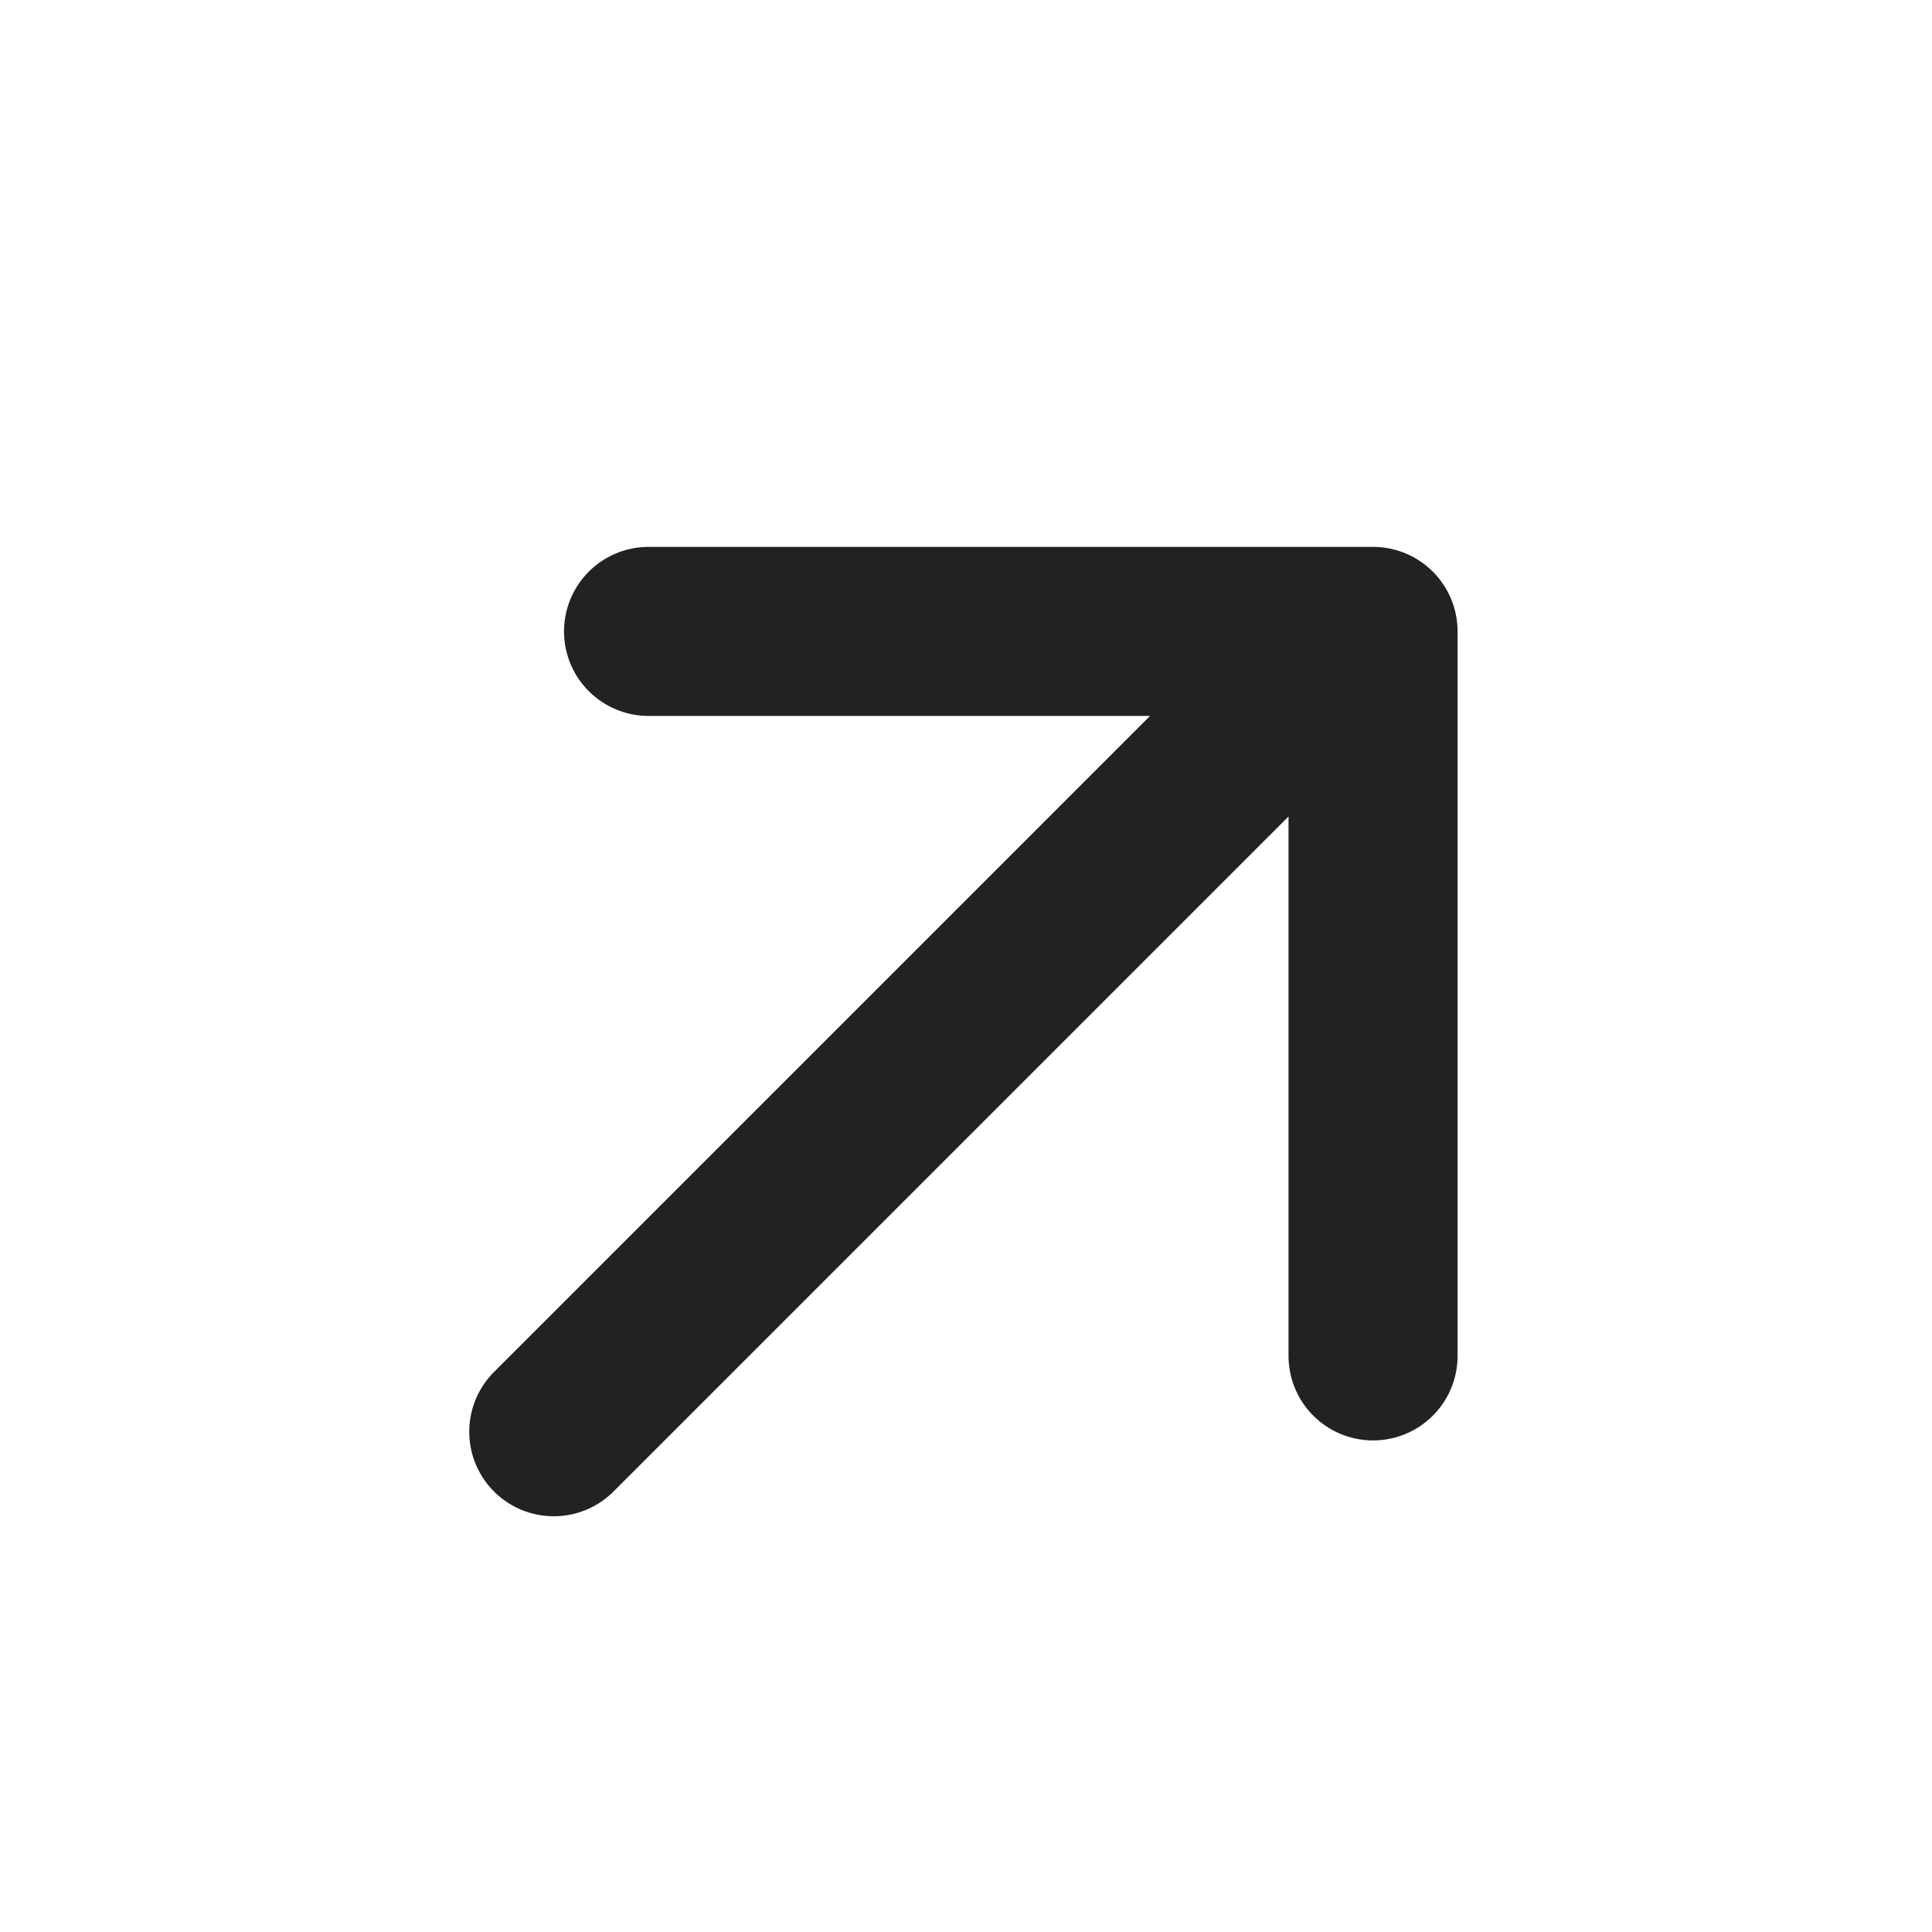
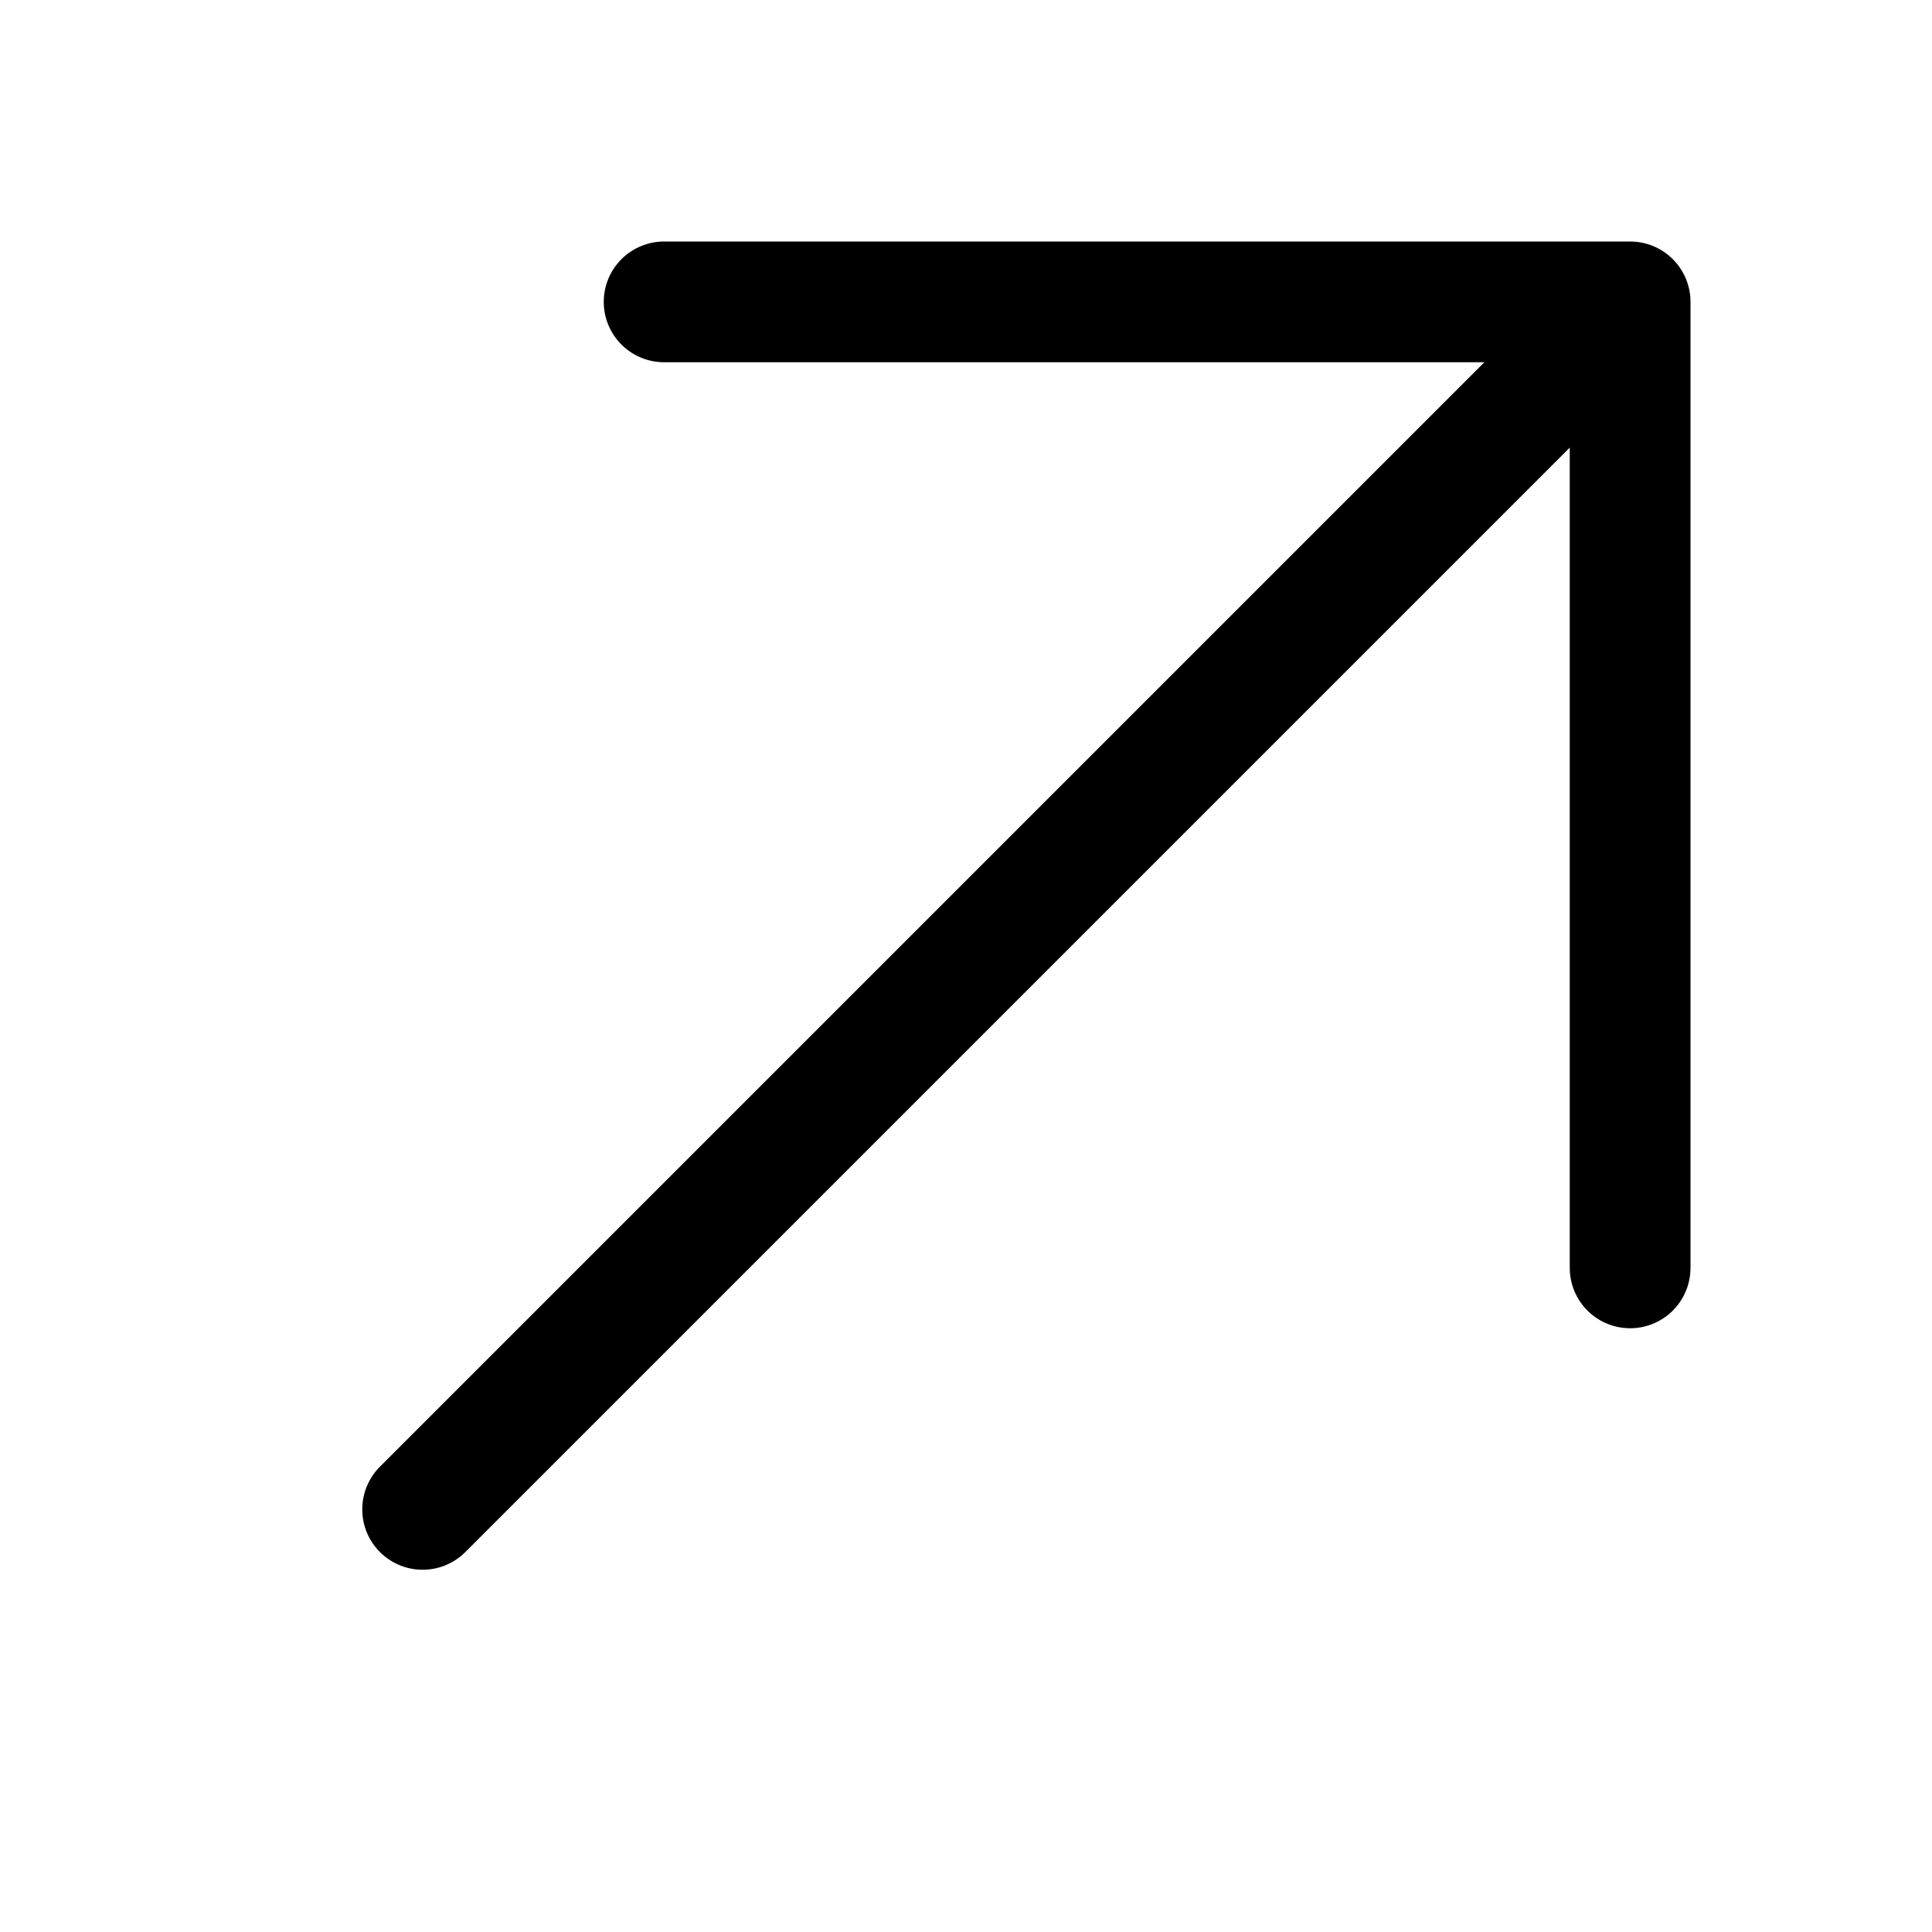
<svg xmlns="http://www.w3.org/2000/svg" width="16" height="16" viewBox="0 0 16 16">
  <g fill="none" fill-rule="evenodd">
    <g>
      <g>
        <g>
          <g>
            <g>
-               <g>
-                 <path d="M0 0H16V16H0z" transform="translate(-1717 -23) translate(1508 14) translate(157 5) translate(52 4)" />
-                 <g stroke="#222" stroke-linecap="round" stroke-linejoin="round" stroke-width="1.4">
-                   <path d="M1.371.229L7.371.229 7.371 6.229M6.243 1.2L.586 6.857" transform="translate(-1717 -23) translate(1508 14) translate(157 5) translate(52 4) translate(4 5)" />
-                 </g>
+               <path d="M0 0H16V16H0z" transform="translate(-1784 -23) translate(1515 12) translate(208 7) translate(61 4)" />
+               <g stroke="#000" stroke-linecap="round" stroke-linejoin="round">
+                 <path d="M2 0L10 0 10 8M10 0L0 10" transform="translate(-1784 -23) translate(1515 12) translate(208 7) translate(61 4) translate(3.5 2.5)" />
              </g>
            </g>
          </g>
        </g>
      </g>
    </g>
  </g>
</svg>
